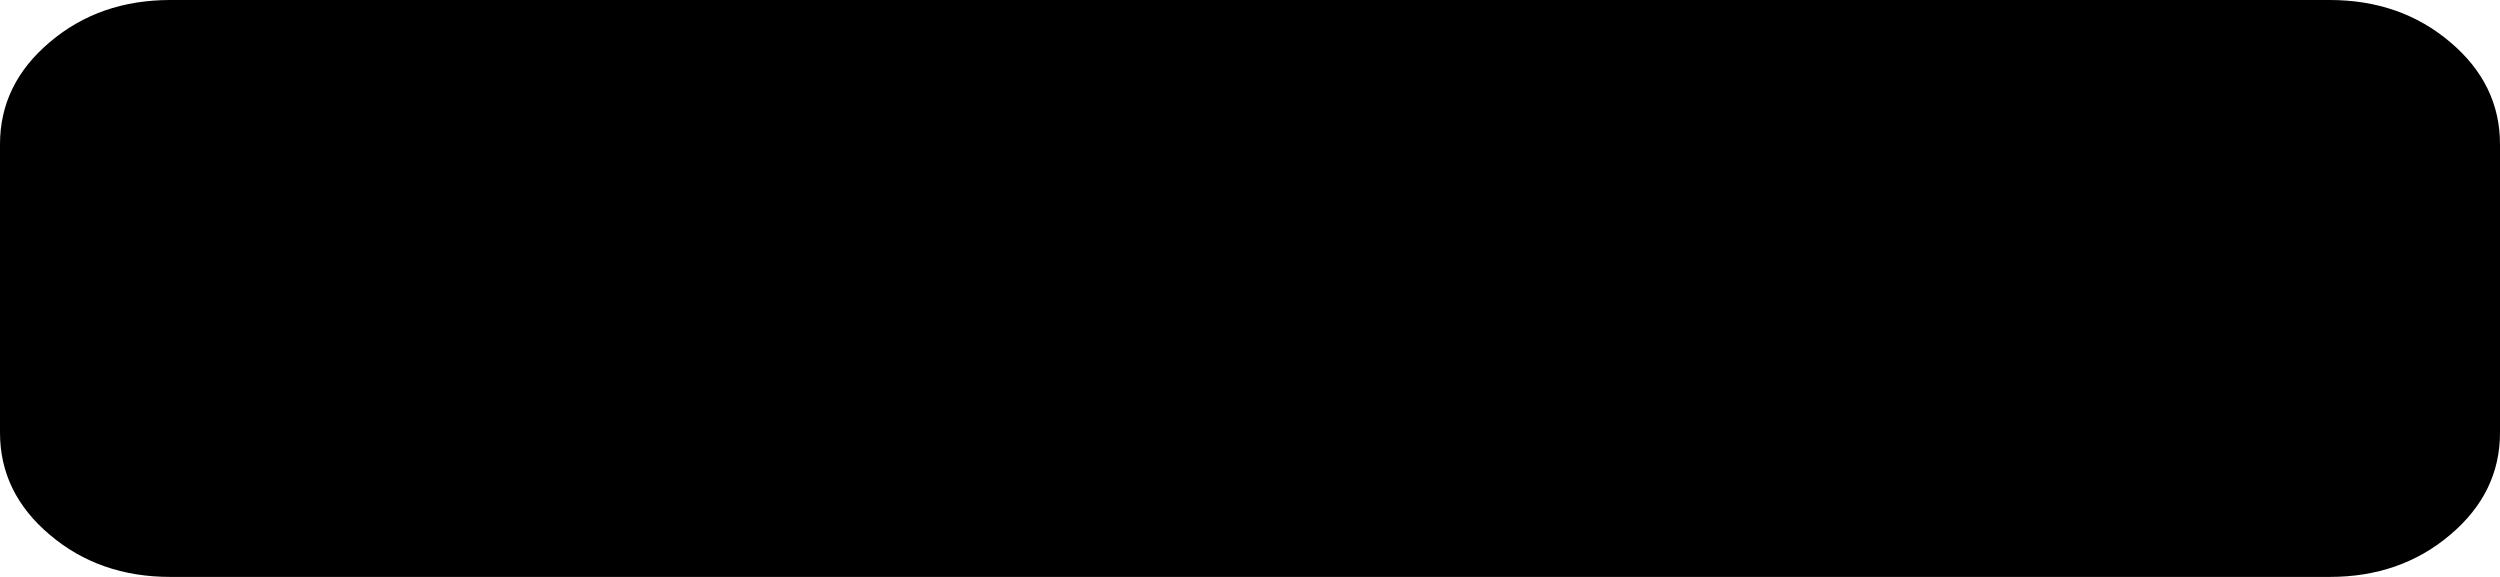
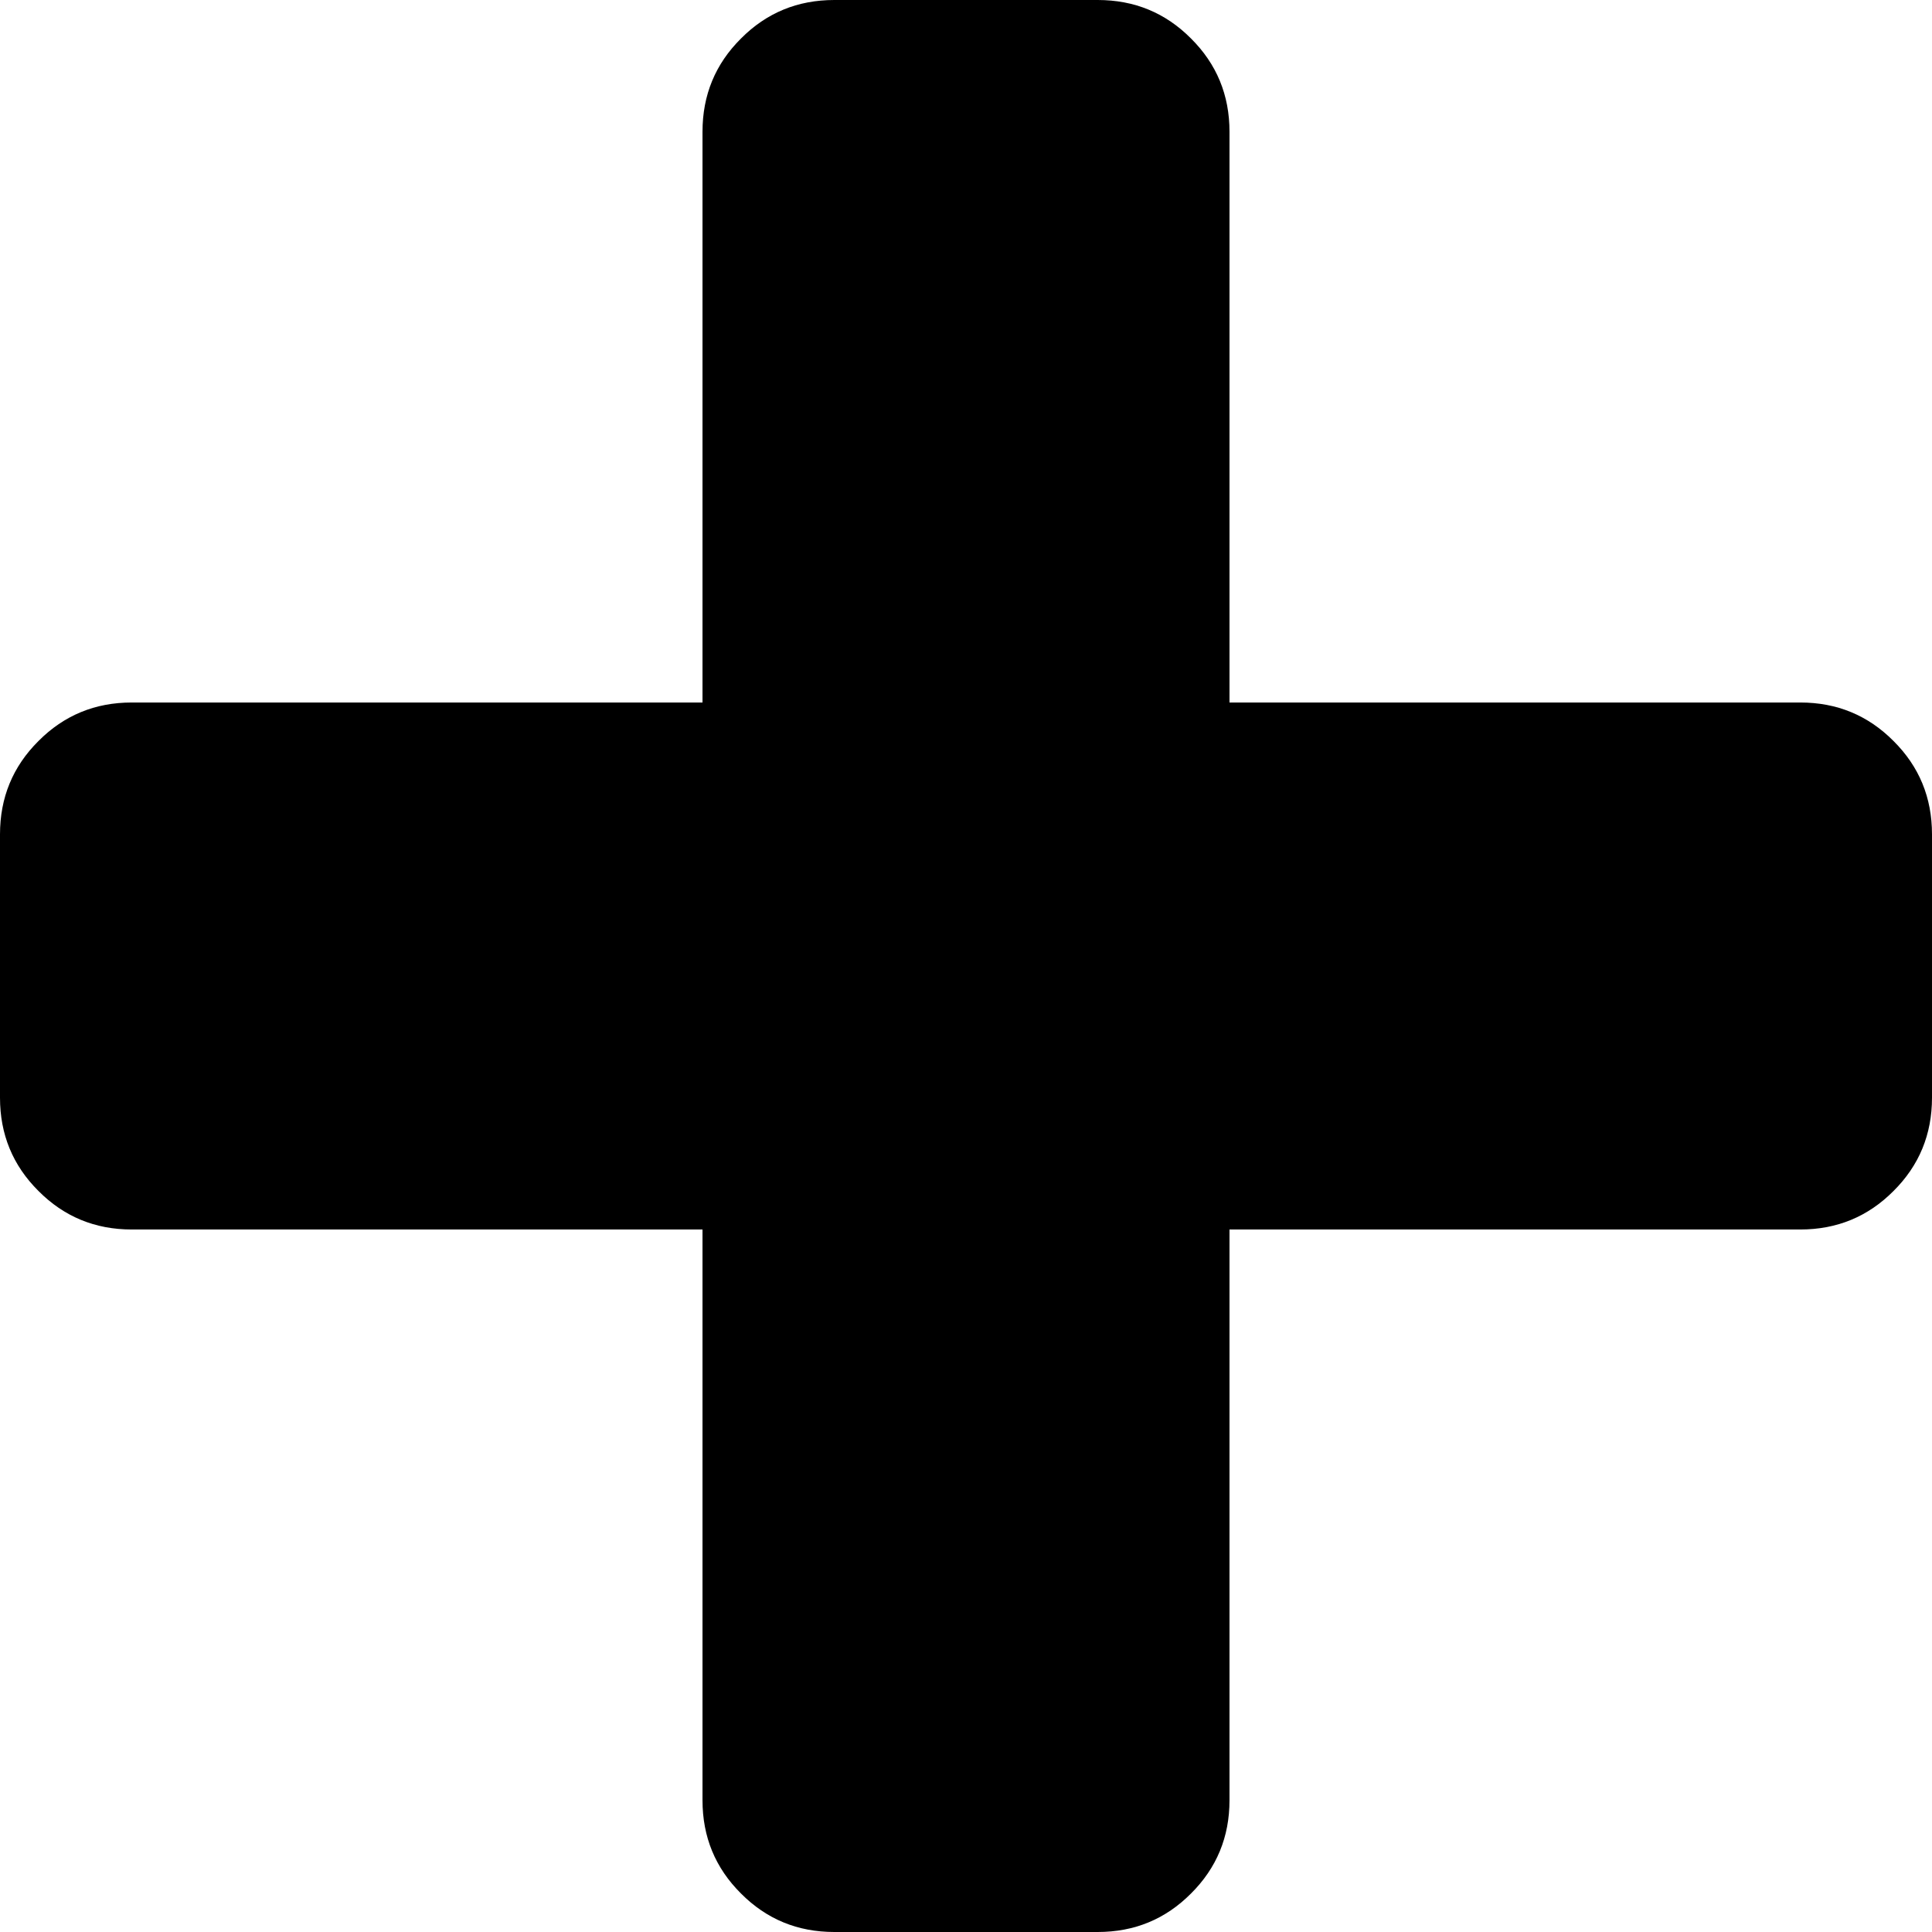
- <svg xmlns="http://www.w3.org/2000/svg" version="1.1" width="13px" height="3px">
-   <g transform="matrix(1 0 0 1 -70 -125 )">
-     <path d="M 12.741 0.219  C 12.914 0.365  13 0.542  13 0.75  L 13 2.25  C 13 2.458  12.914 2.635  12.741 2.781  C 12.569 2.927  12.36 3  12.114 3  L 0.886 3  C 0.64 3  0.431 2.927  0.259 2.781  C 0.086 2.635  0 2.458  0 2.25  L 0 0.75  C 0 0.542  0.086 0.365  0.259 0.219  C 0.431 0.073  0.64 0  0.886 0  L 12.114 0  C 12.36 0  12.569 0.073  12.741 0.219  Z " fill-rule="nonzero" fill="#000000" stroke="none" transform="matrix(1 0 0 1 70 125 )" />
+ <svg xmlns="http://www.w3.org/2000/svg" version="1.1" width="13px" height="13px">
+   <g transform="matrix(1 0 0 1 -208 -120 )">
+     <path d="M 12.741 4.986  C 12.914 5.158  13 5.367  13 5.614  L 13 7.386  C 13 7.633  12.914 7.842  12.741 8.014  C 12.569 8.187  12.36 8.273  12.114 8.273  L 8.273 8.273  L 8.273 12.114  C 8.273 12.36  8.187 12.569  8.014 12.741  C 7.842 12.914  7.633 13  7.386 13  L 5.614 13  C 5.367 13  5.158 12.914  4.986 12.741  C 4.813 12.569  4.727 12.36  4.727 12.114  L 4.727 8.273  L 0.886 8.273  C 0.64 8.273  0.431 8.187  0.259 8.014  C 0.086 7.842  0 7.633  0 7.386  L 0 5.614  C 0 5.367  0.086 5.158  0.259 4.986  C 0.431 4.813  0.64 4.727  0.886 4.727  L 4.727 4.727  L 4.727 0.886  C 4.727 0.64  4.813 0.431  4.986 0.259  C 5.158 0.086  5.367 0  5.614 0  L 7.386 0  C 7.633 0  7.842 0.086  8.014 0.259  C 8.187 0.431  8.273 0.64  8.273 0.886  L 8.273 4.727  L 12.114 4.727  C 12.36 4.727  12.569 4.813  12.741 4.986  Z " fill-rule="nonzero" fill="#000000" stroke="none" transform="matrix(1 0 0 1 208 120 )" />
  </g>
</svg>
